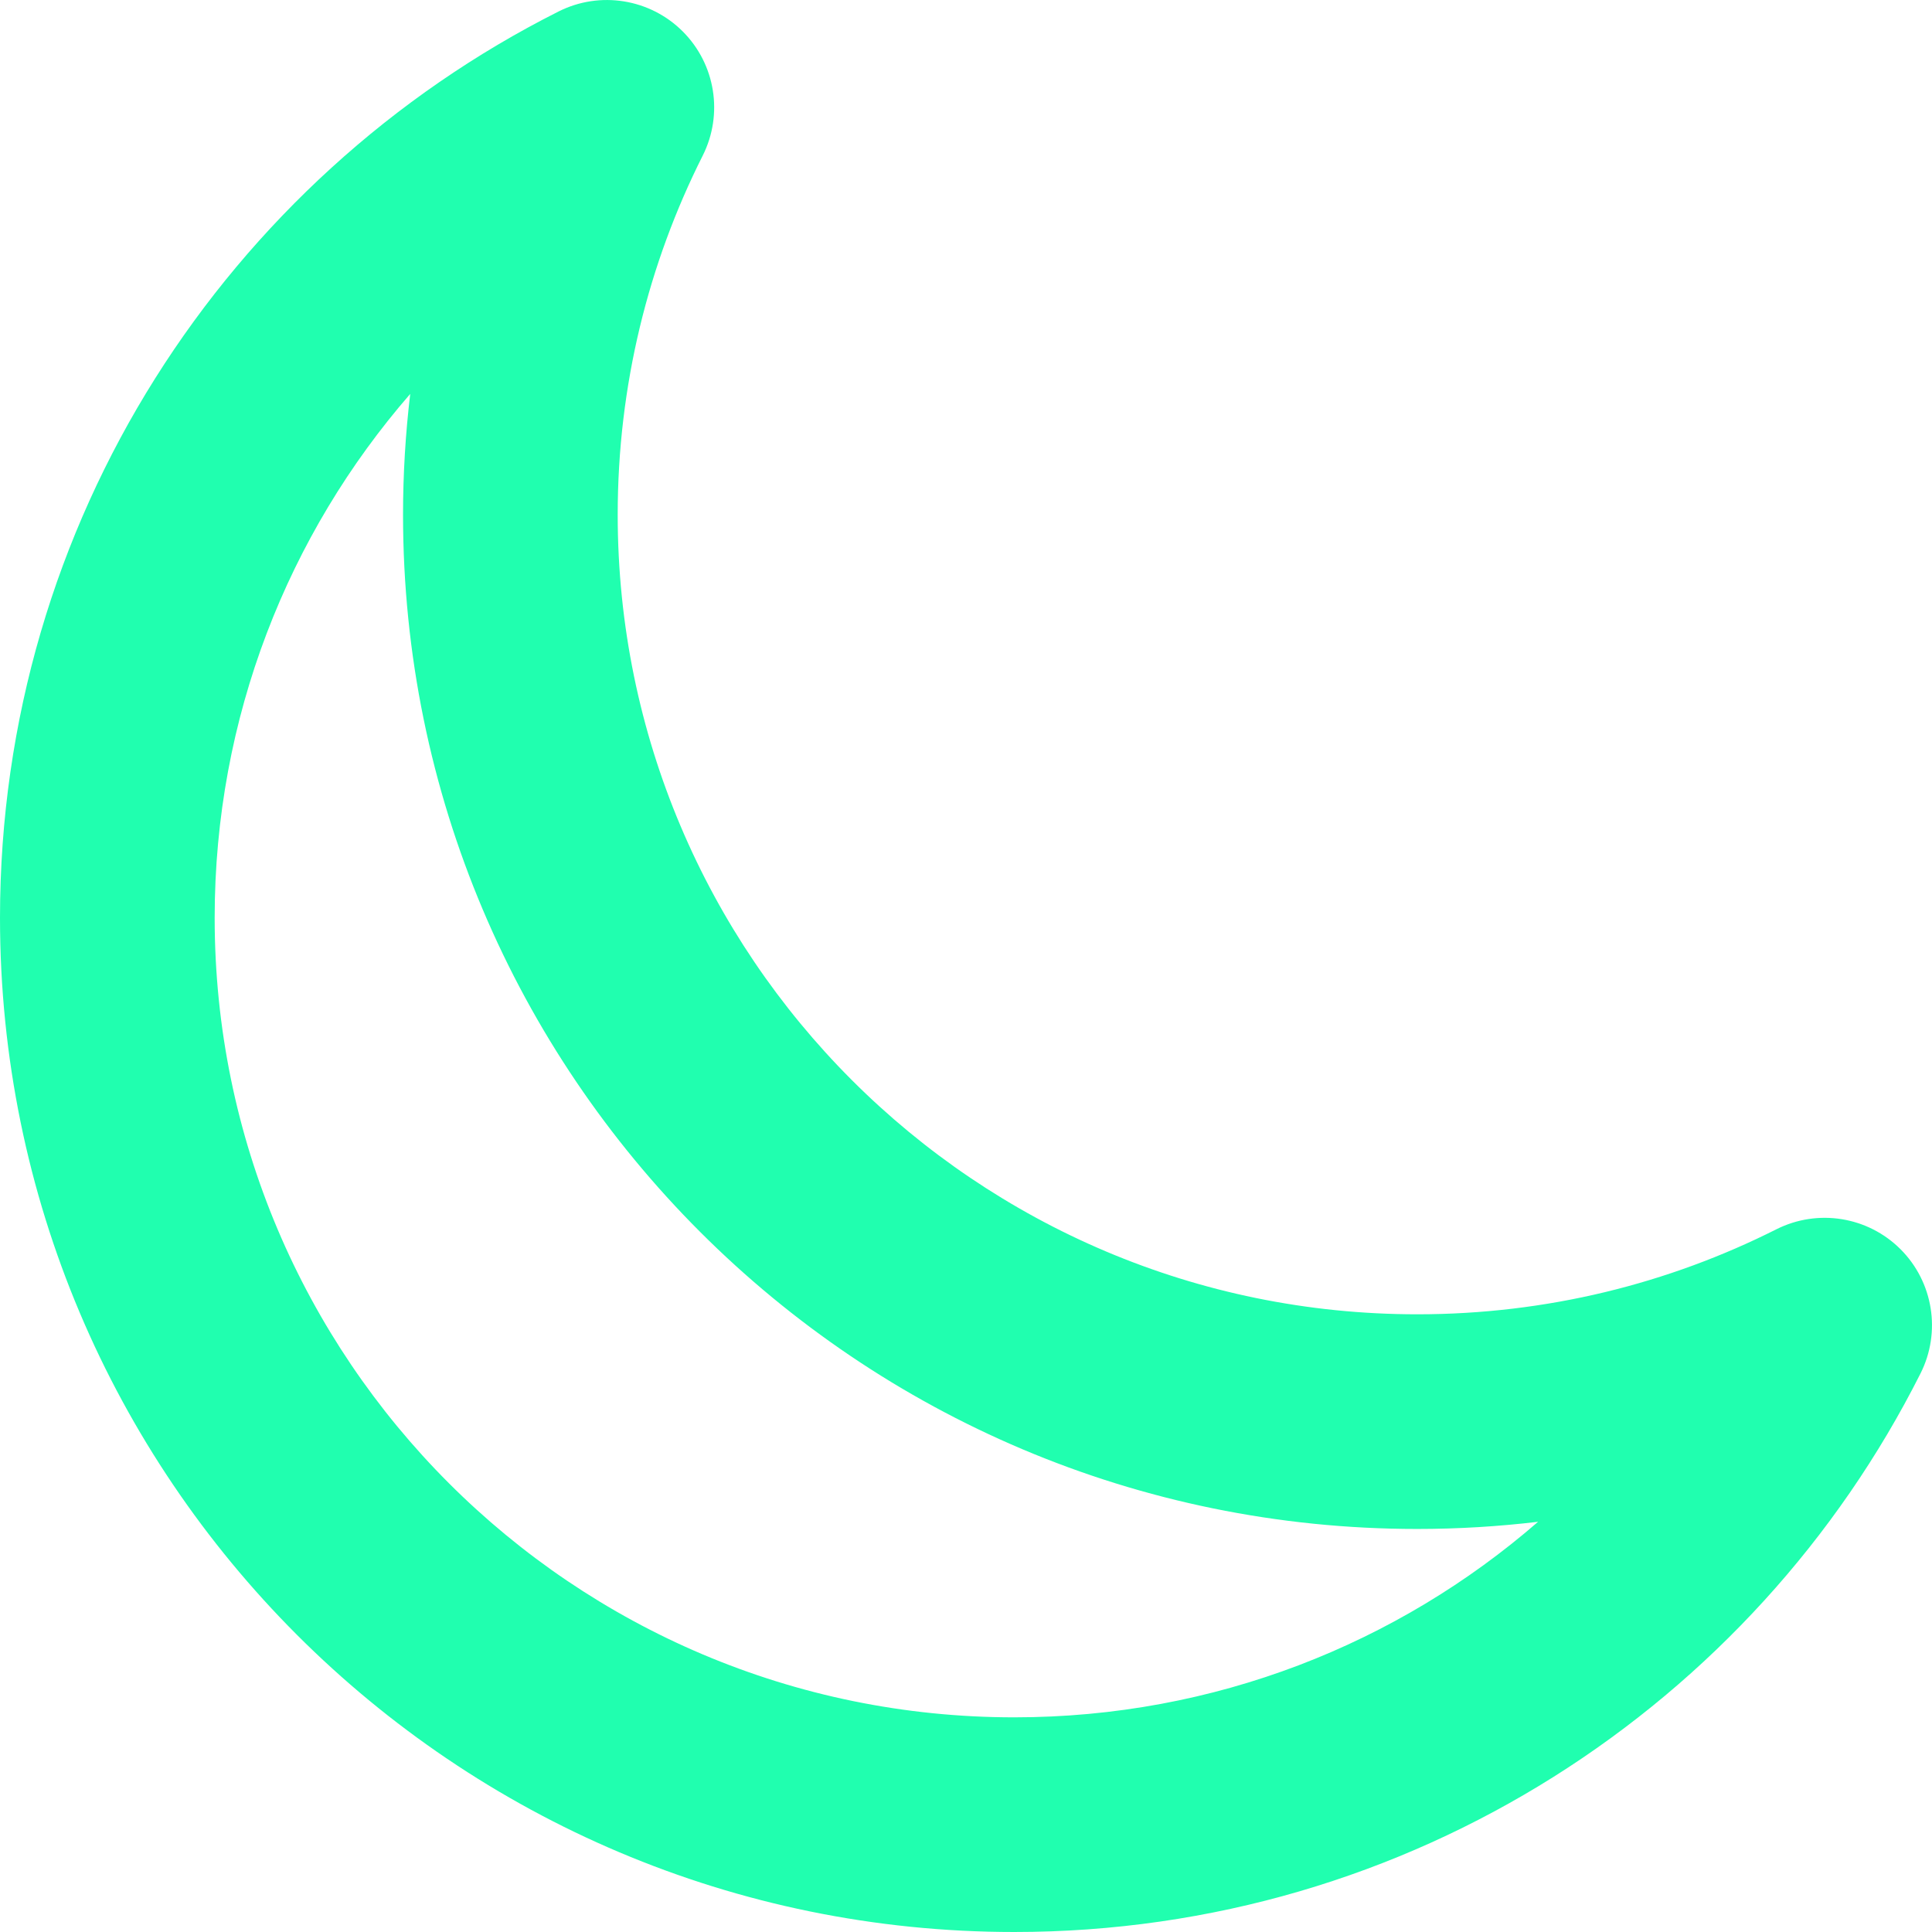
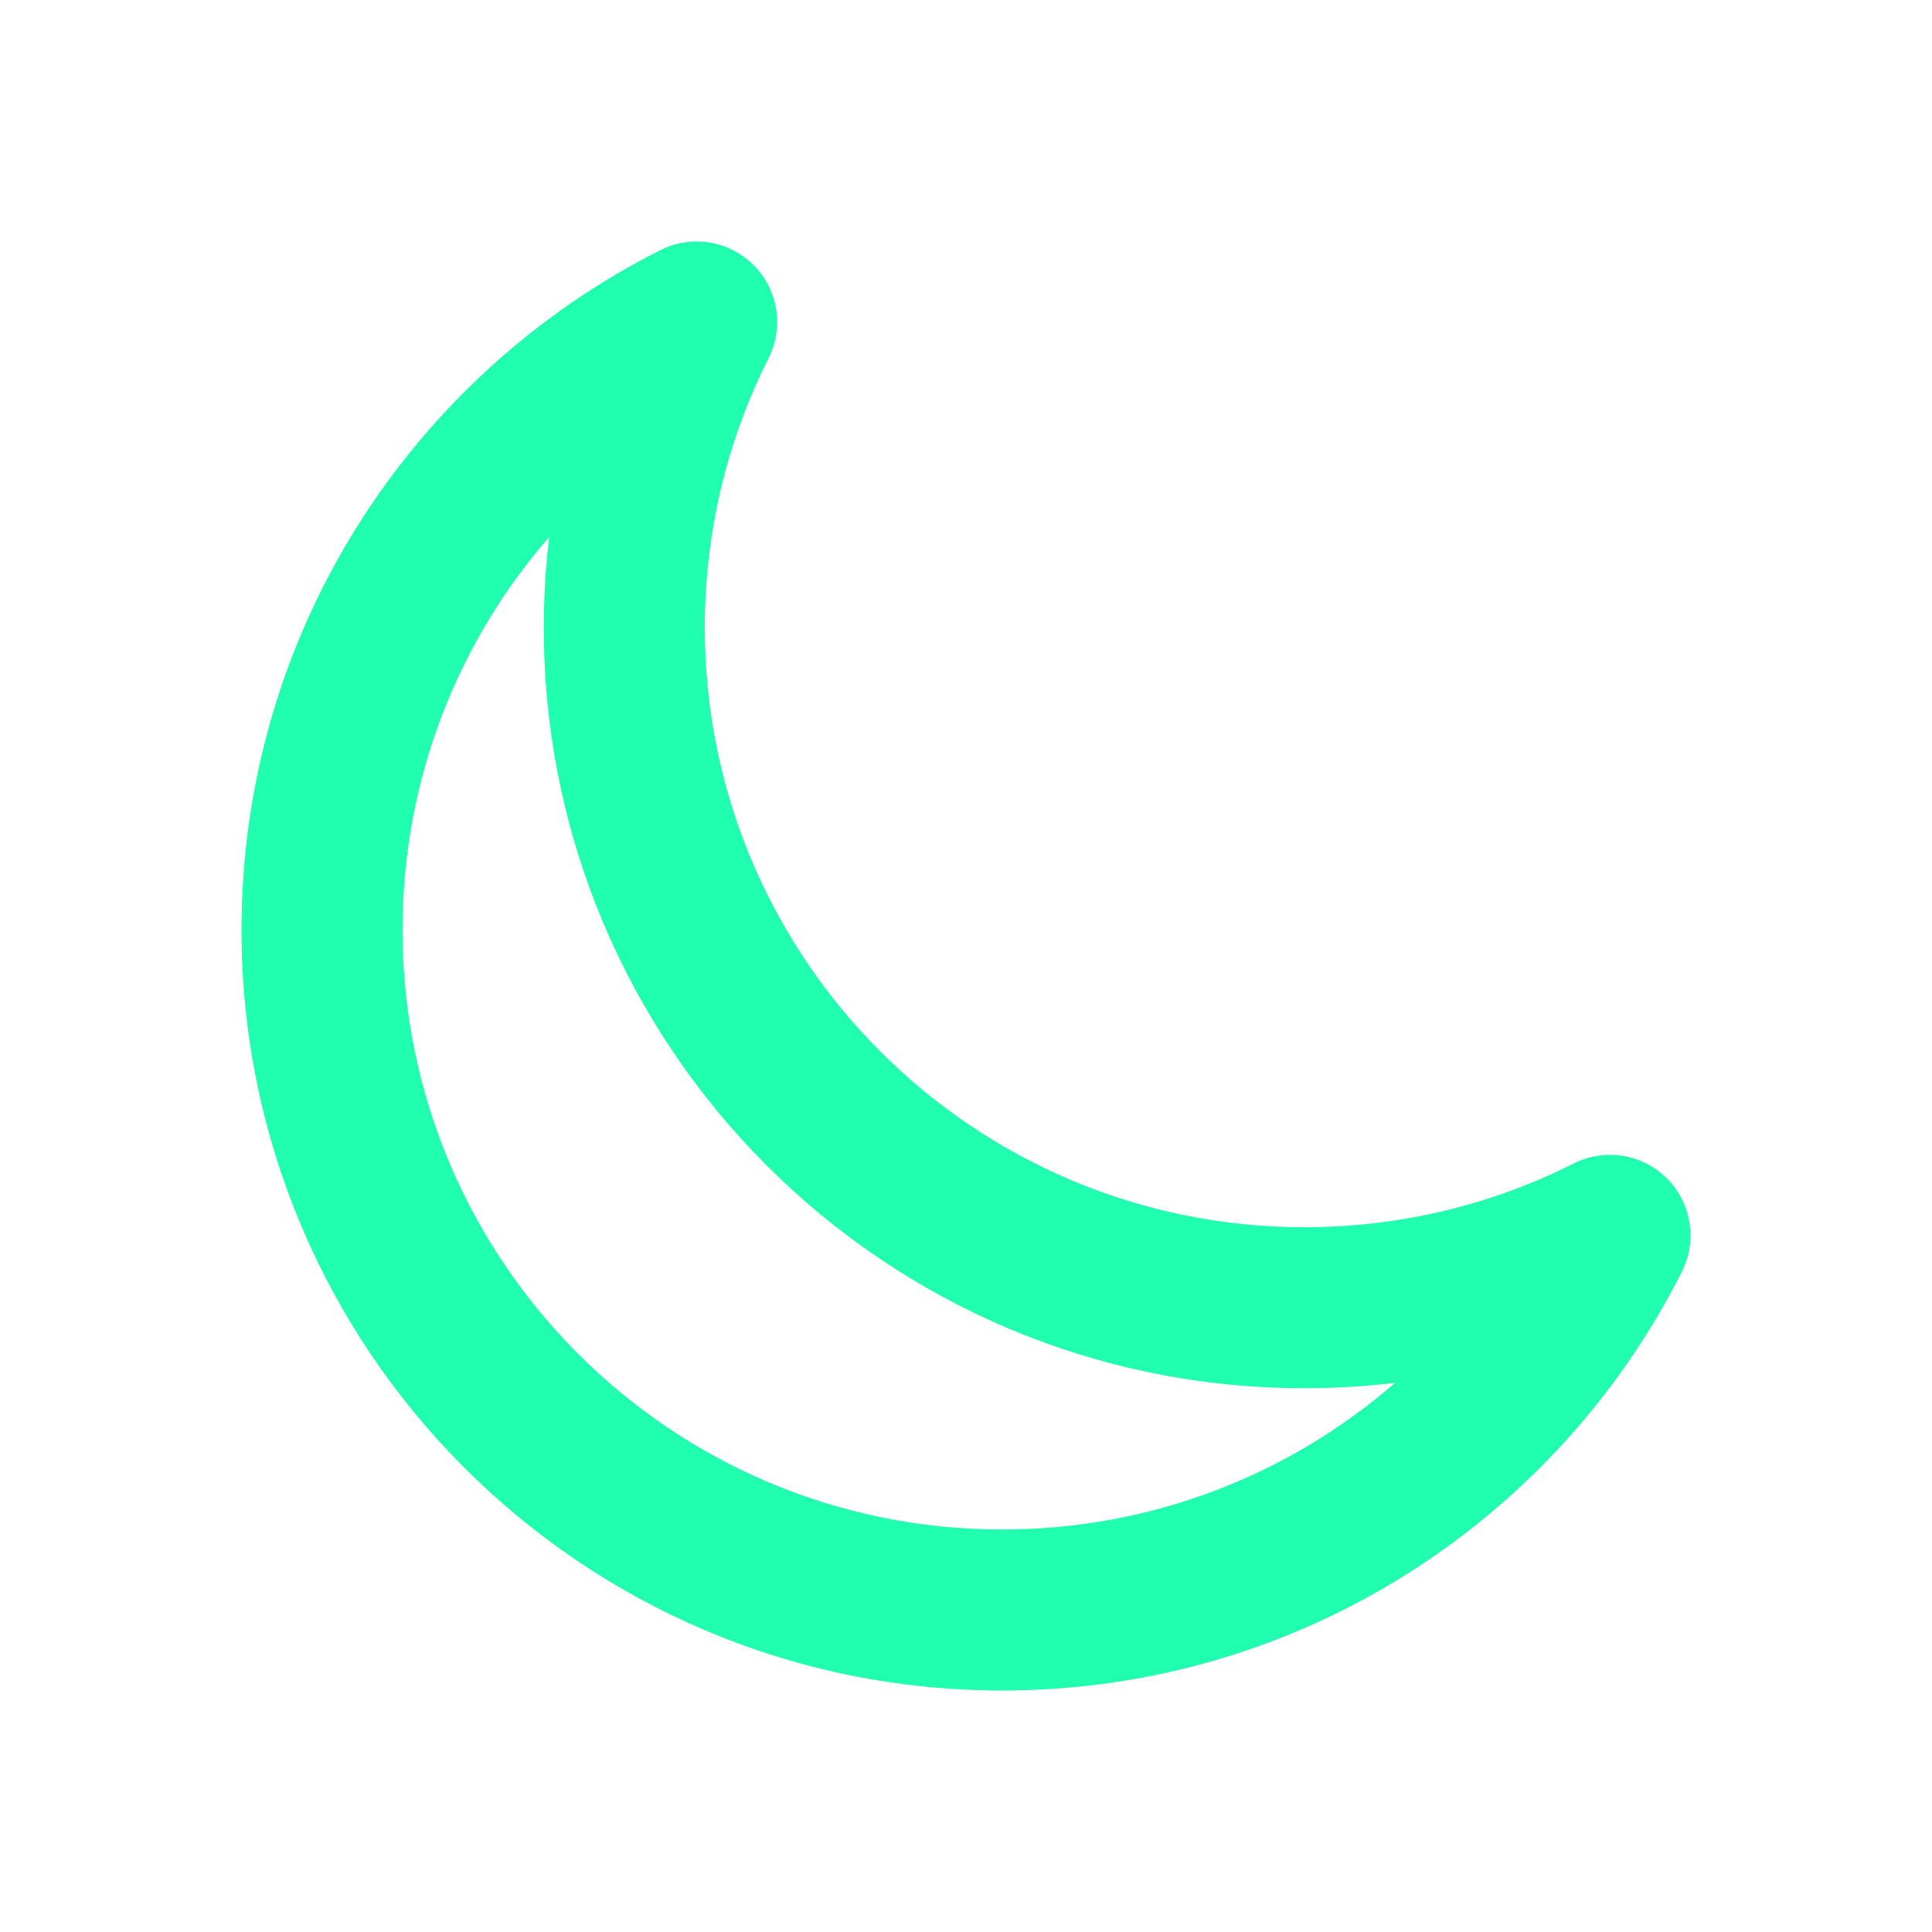
- <svg xmlns="http://www.w3.org/2000/svg" width="18" height="18" viewBox="0 0 18 18" fill="none">
-   <path d="M6.361 0.293C6.666 0.598 6.741 1.064 6.547 1.45C6.041 2.455 5.755 3.59 5.755 4.796C5.755 8.91 9.09 12.245 13.204 12.245C14.41 12.245 15.545 11.959 16.55 11.453C16.936 11.259 17.402 11.334 17.707 11.639C18.012 11.944 18.087 12.411 17.893 12.796C16.34 15.881 13.143 18 9.449 18C4.231 18 0 13.77 0 8.551C0 4.857 2.119 1.66 5.204 0.107C5.589 -0.087 6.056 -0.012 6.361 0.293ZM3.822 3.67C2.686 4.977 2 6.684 2 8.551C2 12.665 5.335 16 9.449 16C11.316 16 13.023 15.314 14.33 14.178C13.961 14.222 13.585 14.245 13.204 14.245C7.986 14.245 3.755 10.014 3.755 4.796C3.755 4.415 3.778 4.039 3.822 3.67Z" fill="#20FFAF" />
+ <svg xmlns="http://www.w3.org/2000/svg" width="24" height="24" viewBox="0 0 24 24" fill="none">
+   <path d="M9.361 3.293C9.666 3.598 9.741 4.064 9.547 4.45C9.041 5.455 8.755 6.59 8.755 7.796C8.755 11.91 12.09 15.245 16.204 15.245C17.41 15.245 18.545 14.959 19.55 14.453C19.936 14.259 20.402 14.334 20.707 14.639C21.012 14.944 21.087 15.411 20.893 15.796C19.34 18.881 16.143 21 12.449 21C7.231 21 3 16.77 3 11.551C3 7.857 5.119 4.66 8.204 3.107C8.589 2.913 9.056 2.988 9.361 3.293ZM6.822 6.67C5.686 7.977 5 9.684 5 11.551C5 15.665 8.335 19 12.449 19C14.316 19 16.023 18.314 17.33 17.178C16.961 17.222 16.585 17.245 16.204 17.245C10.986 17.245 6.755 13.014 6.755 7.796C6.755 7.415 6.778 7.039 6.822 6.67Z" fill="#20FFAF" />
</svg>
